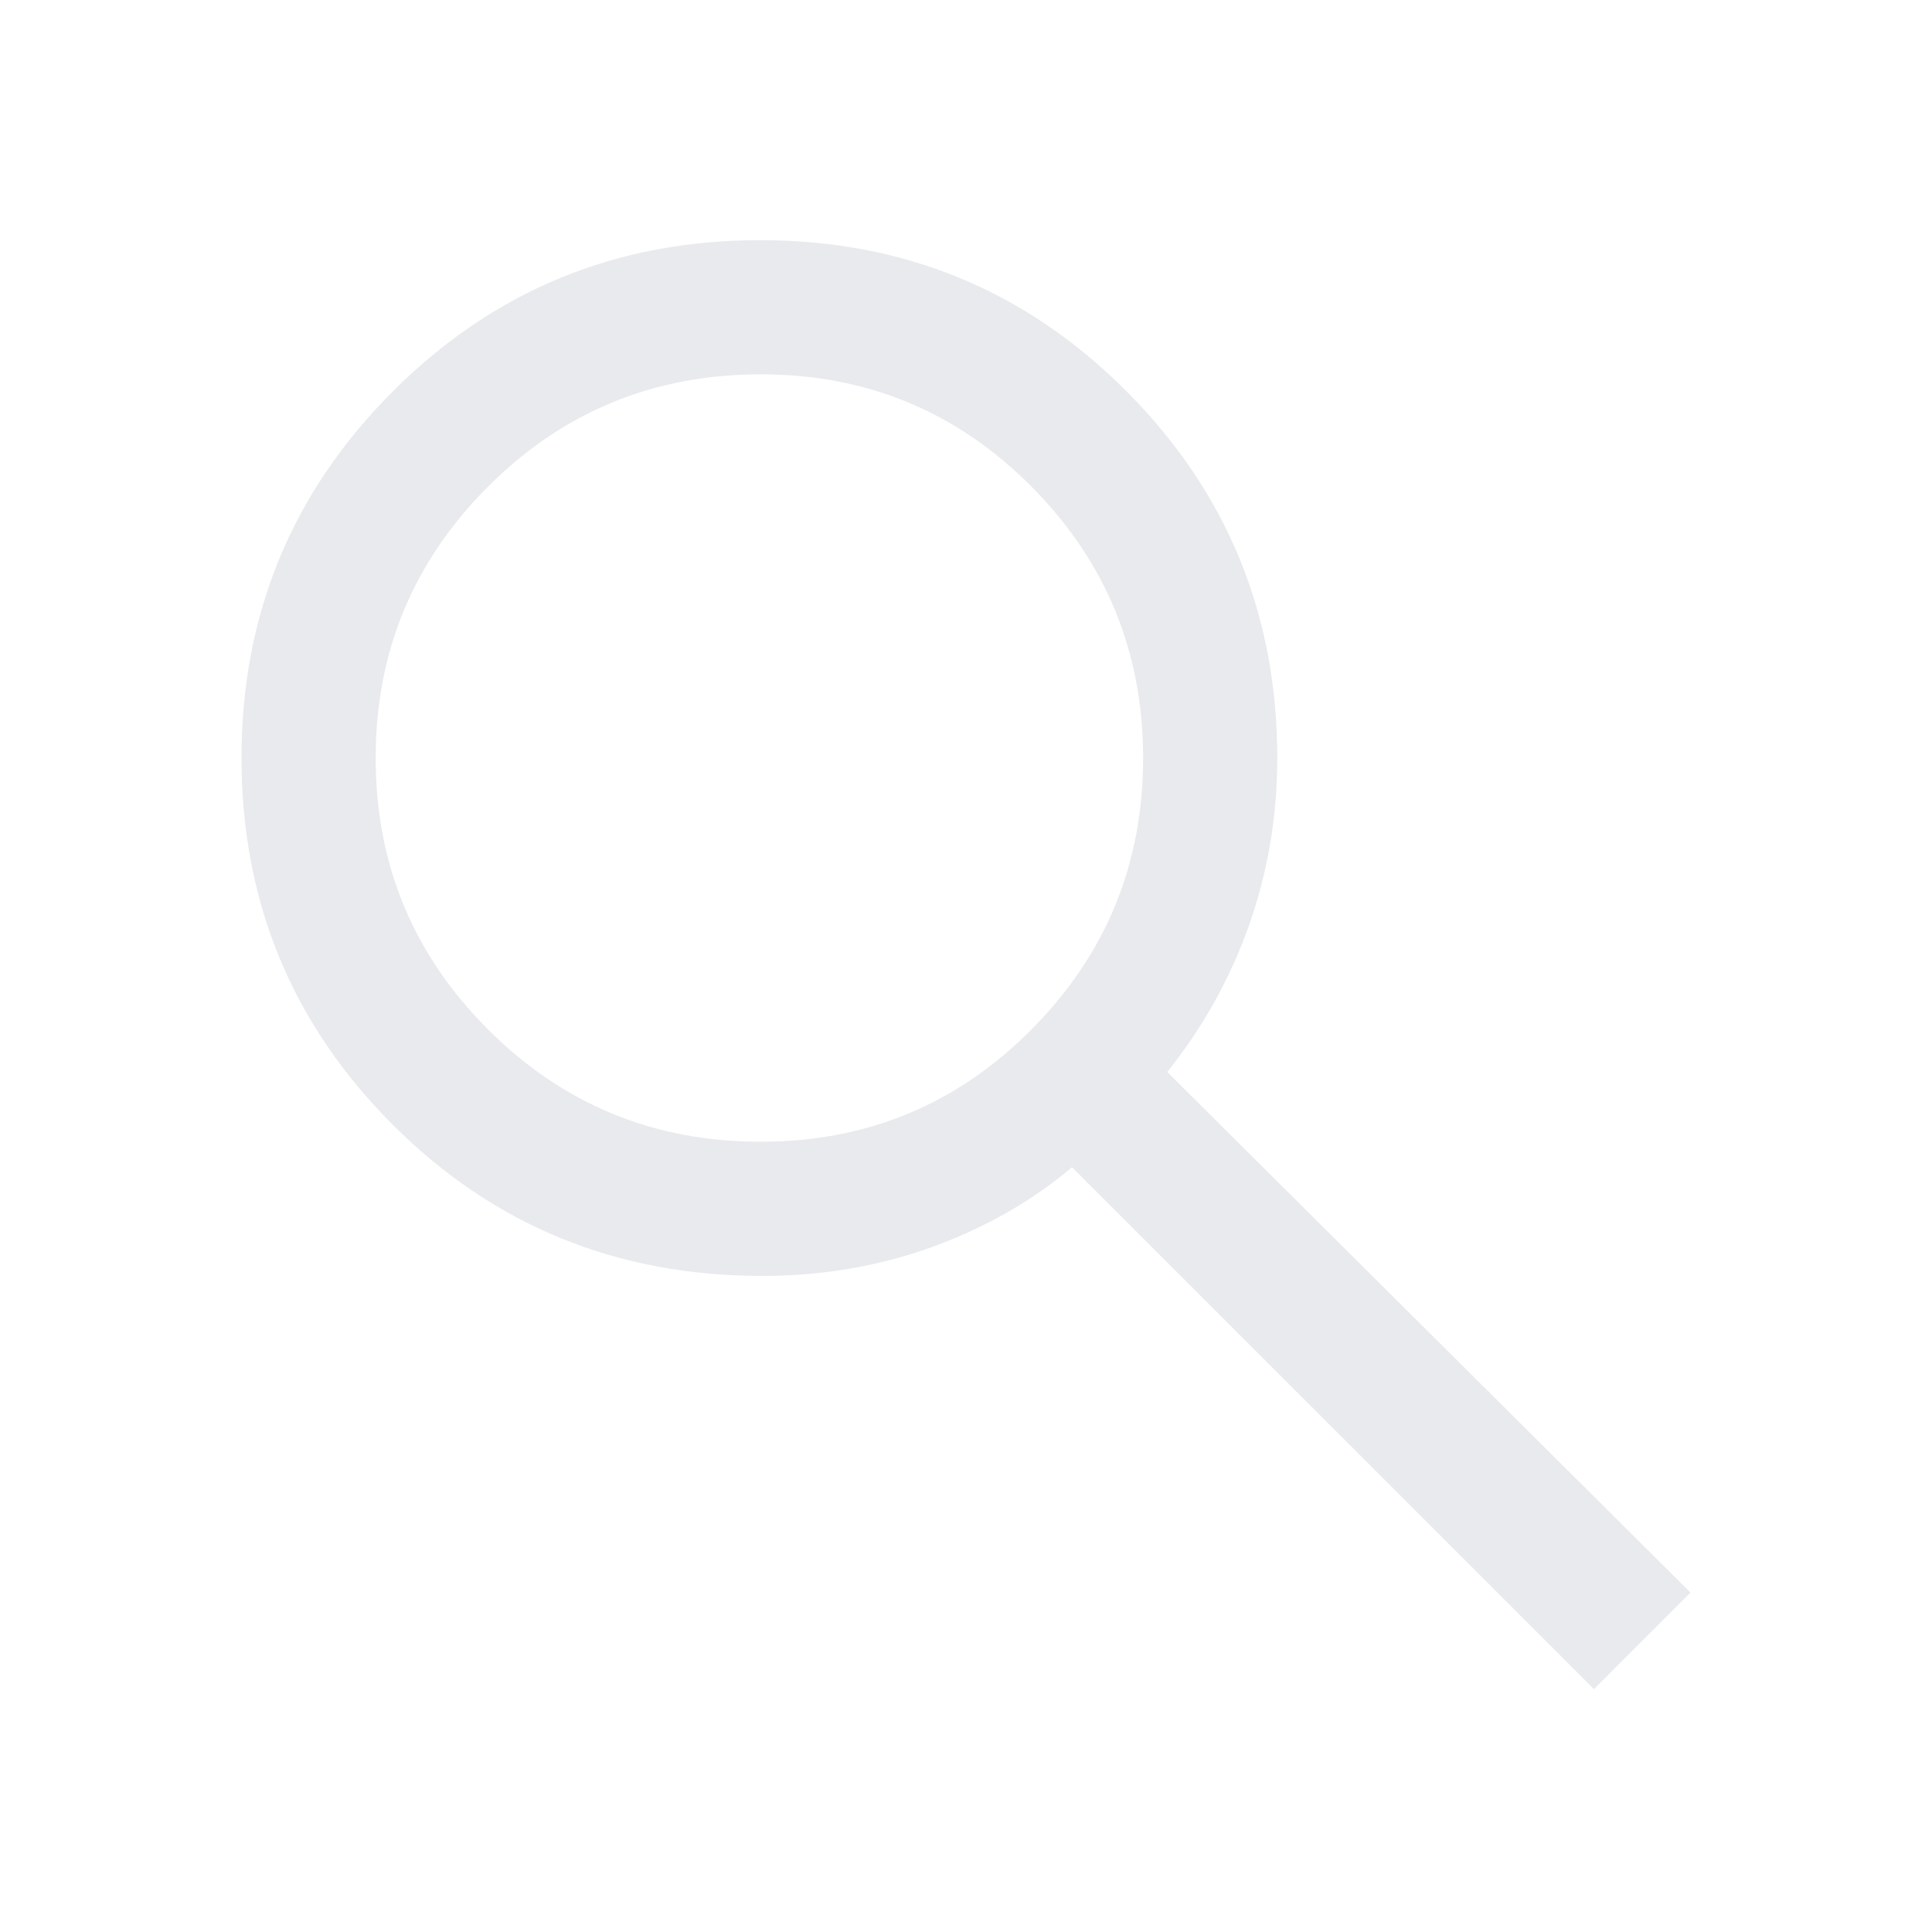
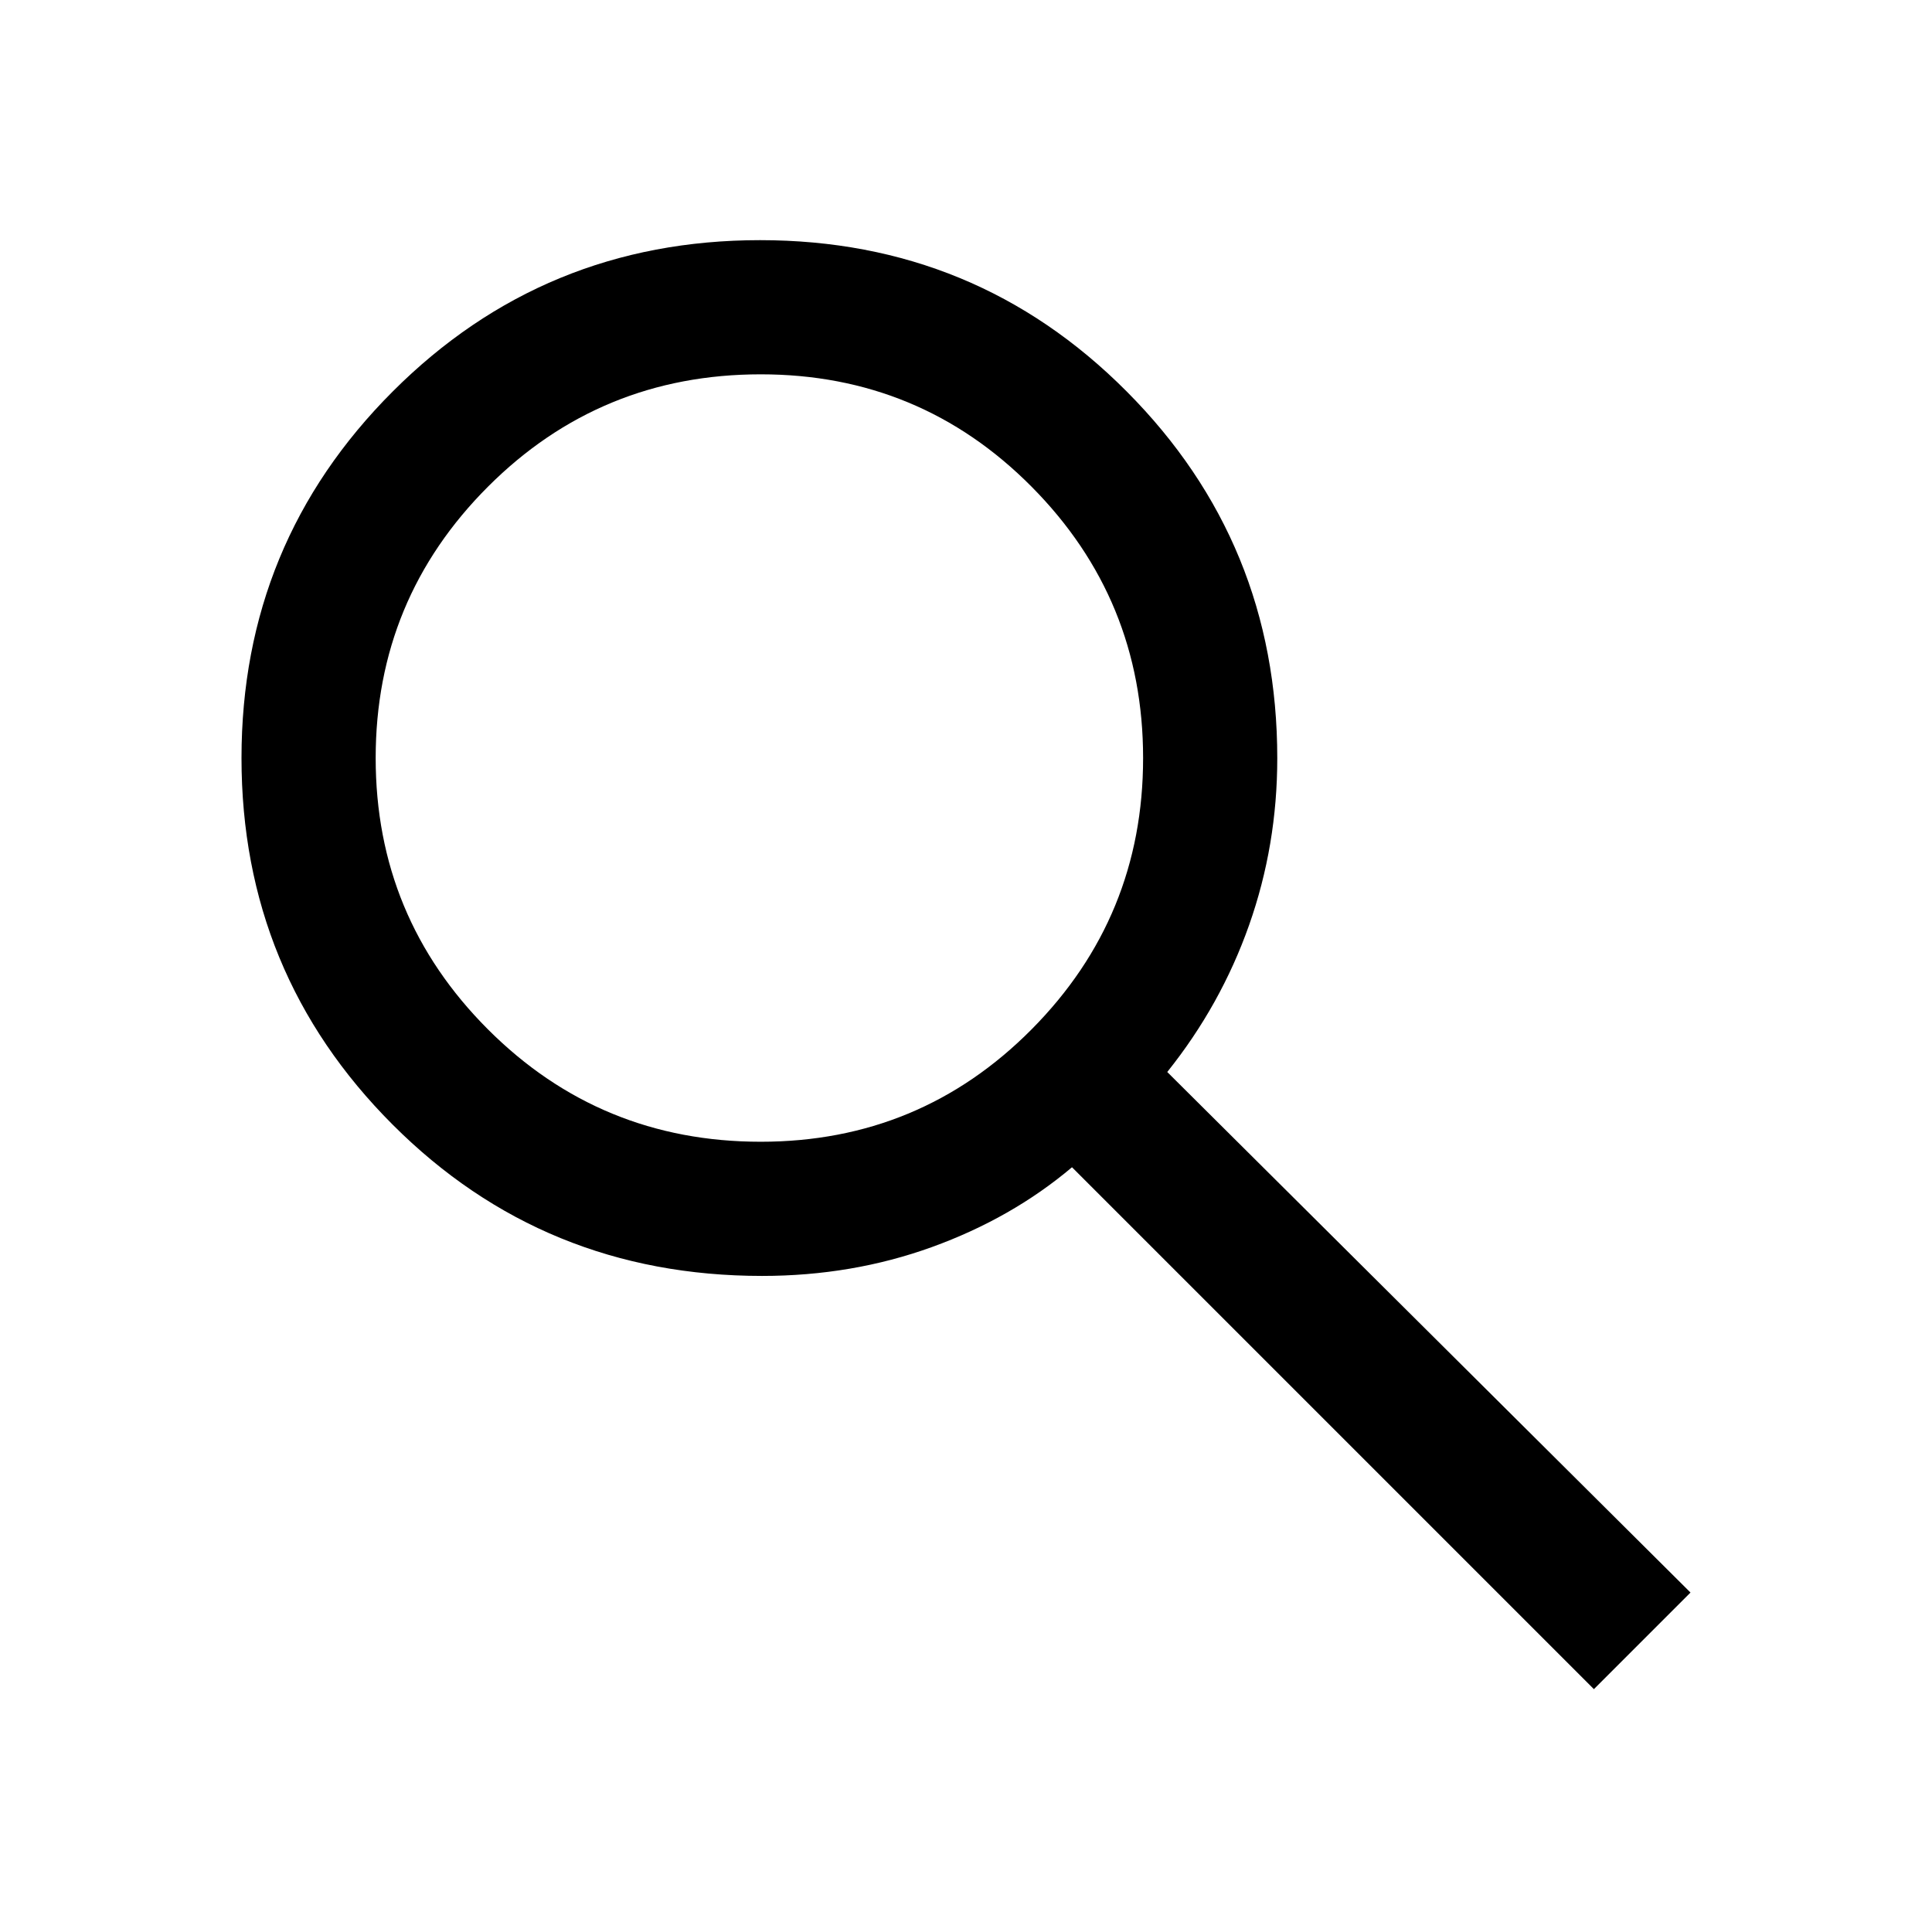
- <svg xmlns="http://www.w3.org/2000/svg" height="40px" viewBox="0 -960 960 960" width="40px" fill="#e8eaed">
+ <svg xmlns="http://www.w3.org/2000/svg" height="80px" viewBox="0 -960 960 960" width="80px" fill="#000">
  <path d="M792-120.67 532.67-380q-30 25.33-69.64 39.67Q423.39-326 378.67-326q-108.44 0-183.56-75.17Q120-476.33 120-583.33t75.17-182.17q75.16-75.17 182.5-75.17 107.33 0 182.16 75.17 74.84 75.17 74.84 182.27 0 43.23-14 82.9-14 39.66-40.67 73l260 258.66-48 48Zm-414-272q79.17 0 134.58-55.83Q568-504.33 568-583.33q0-79-55.42-134.84Q457.17-774 378-774q-79.72 0-135.53 55.83-55.8 55.84-55.8 134.84t55.8 134.83q55.81 55.83 135.53 55.83Z" />
</svg>
